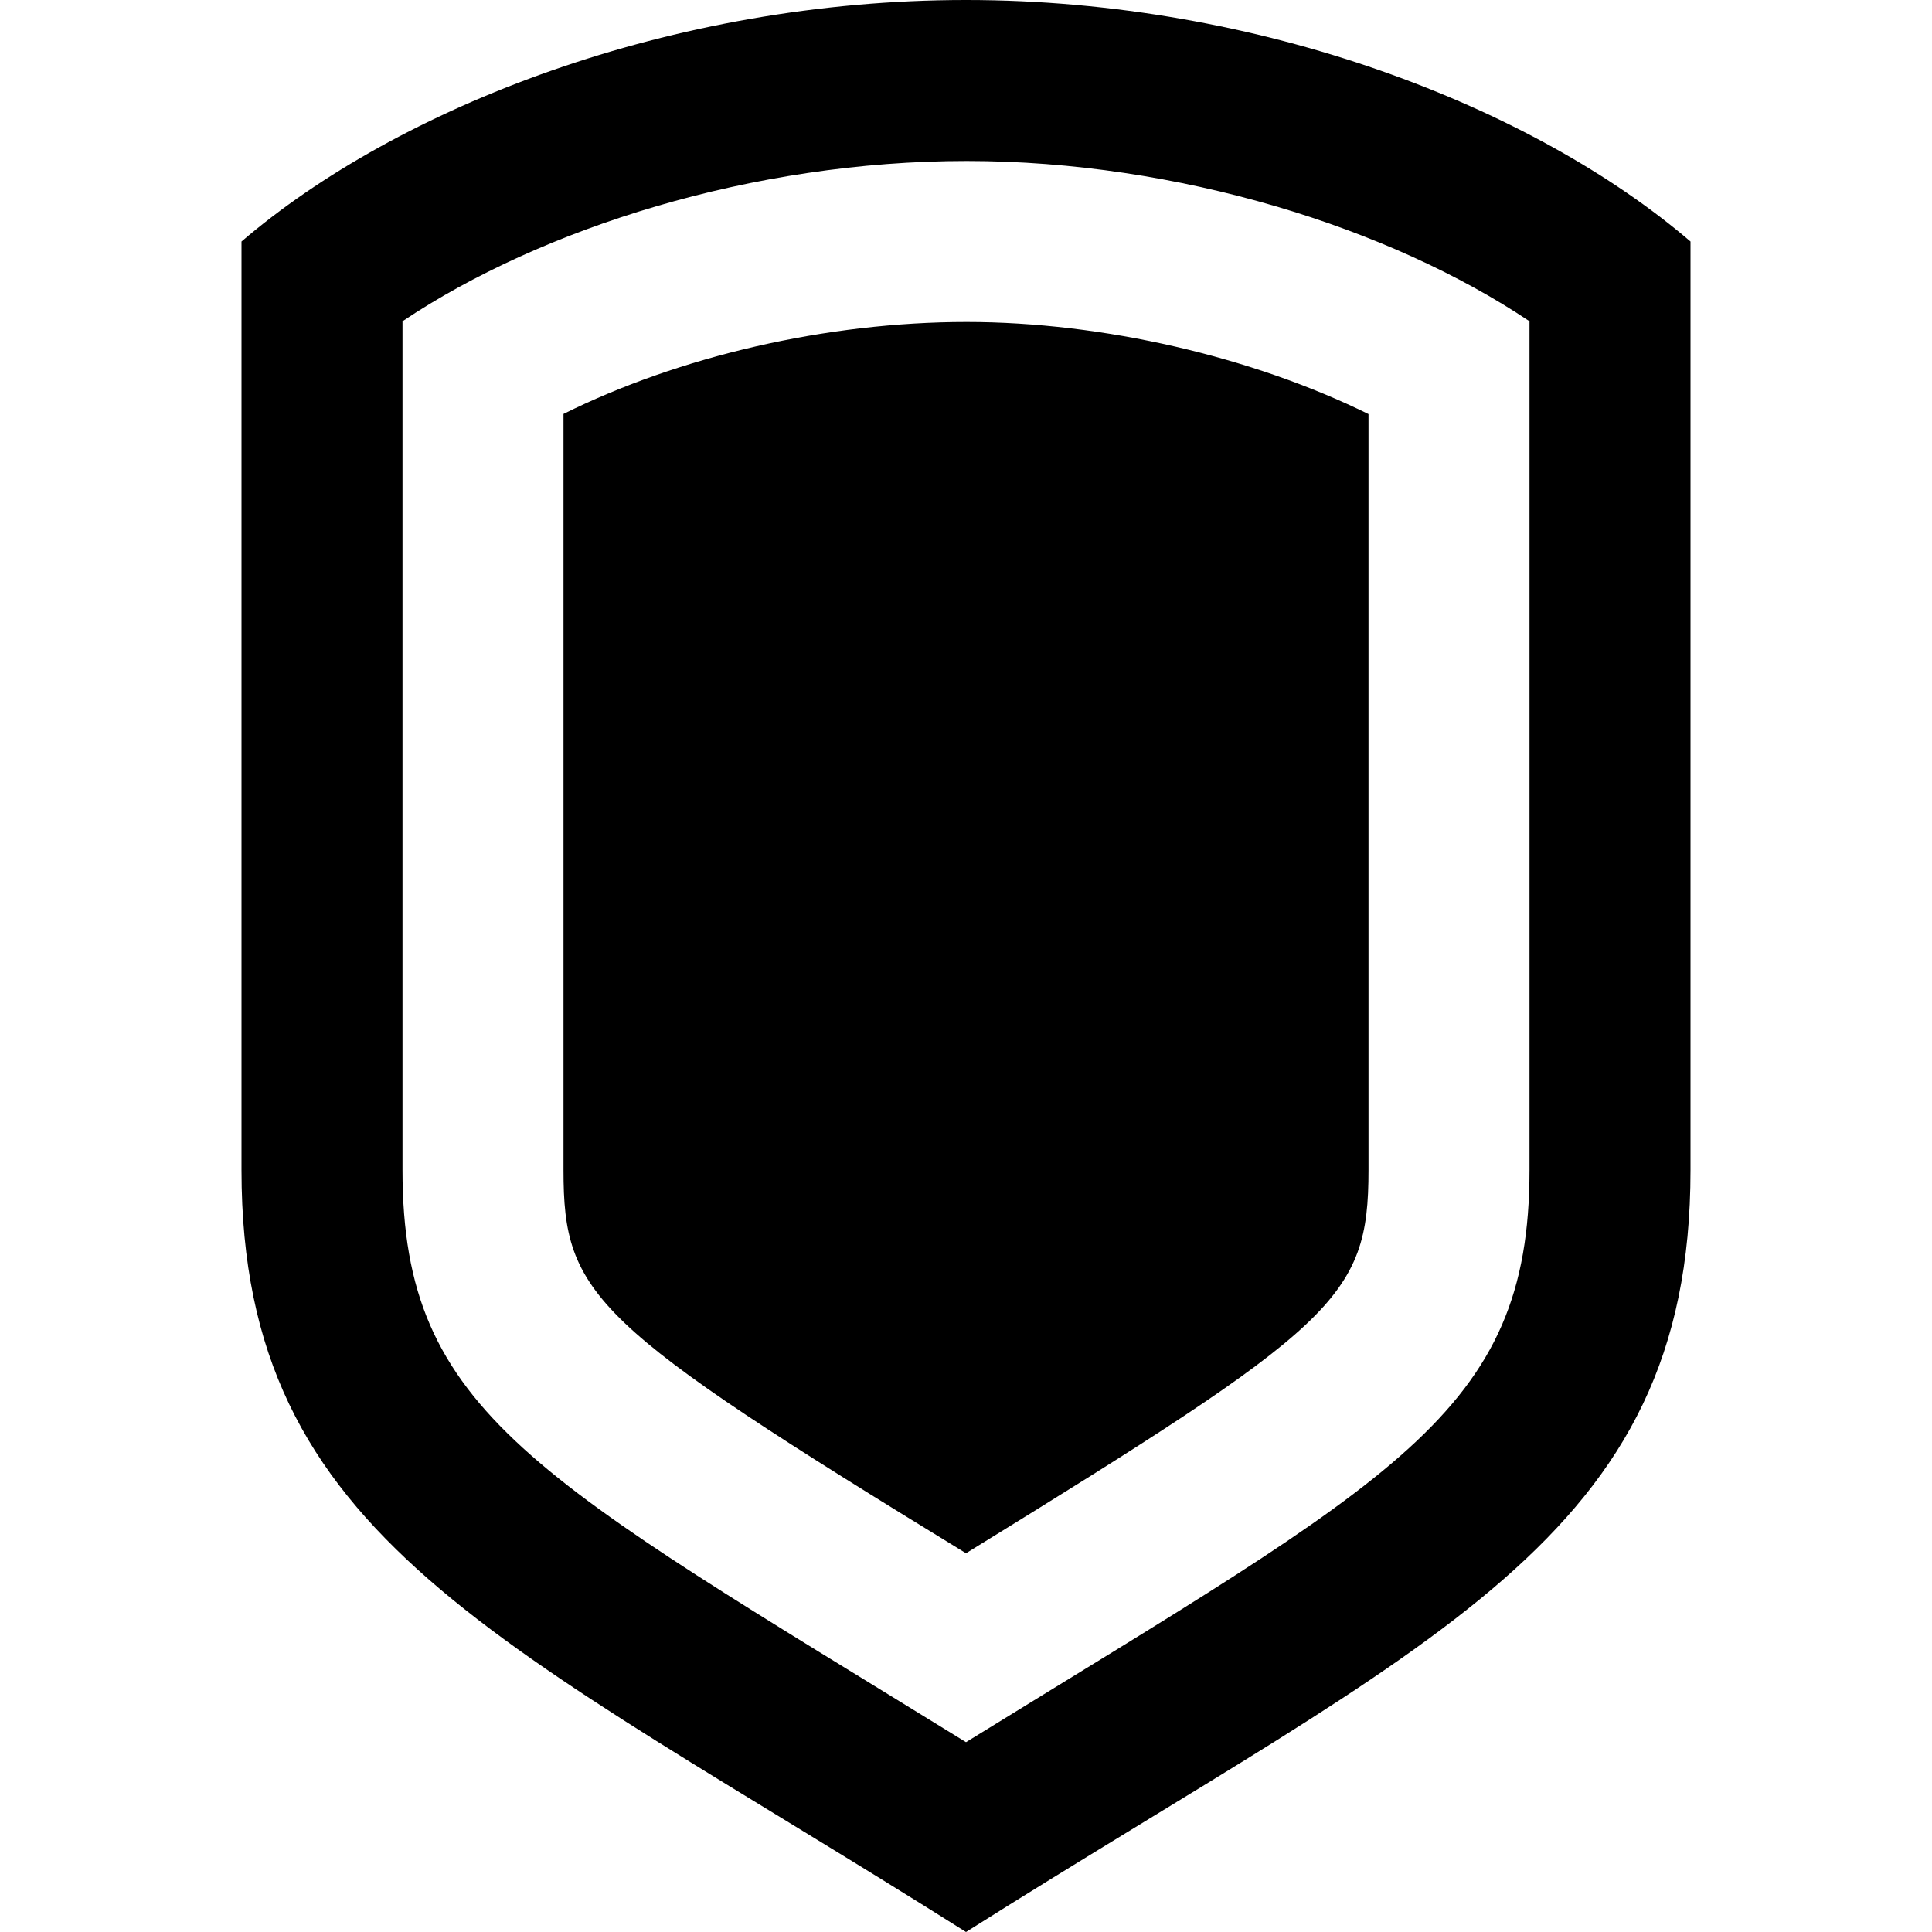
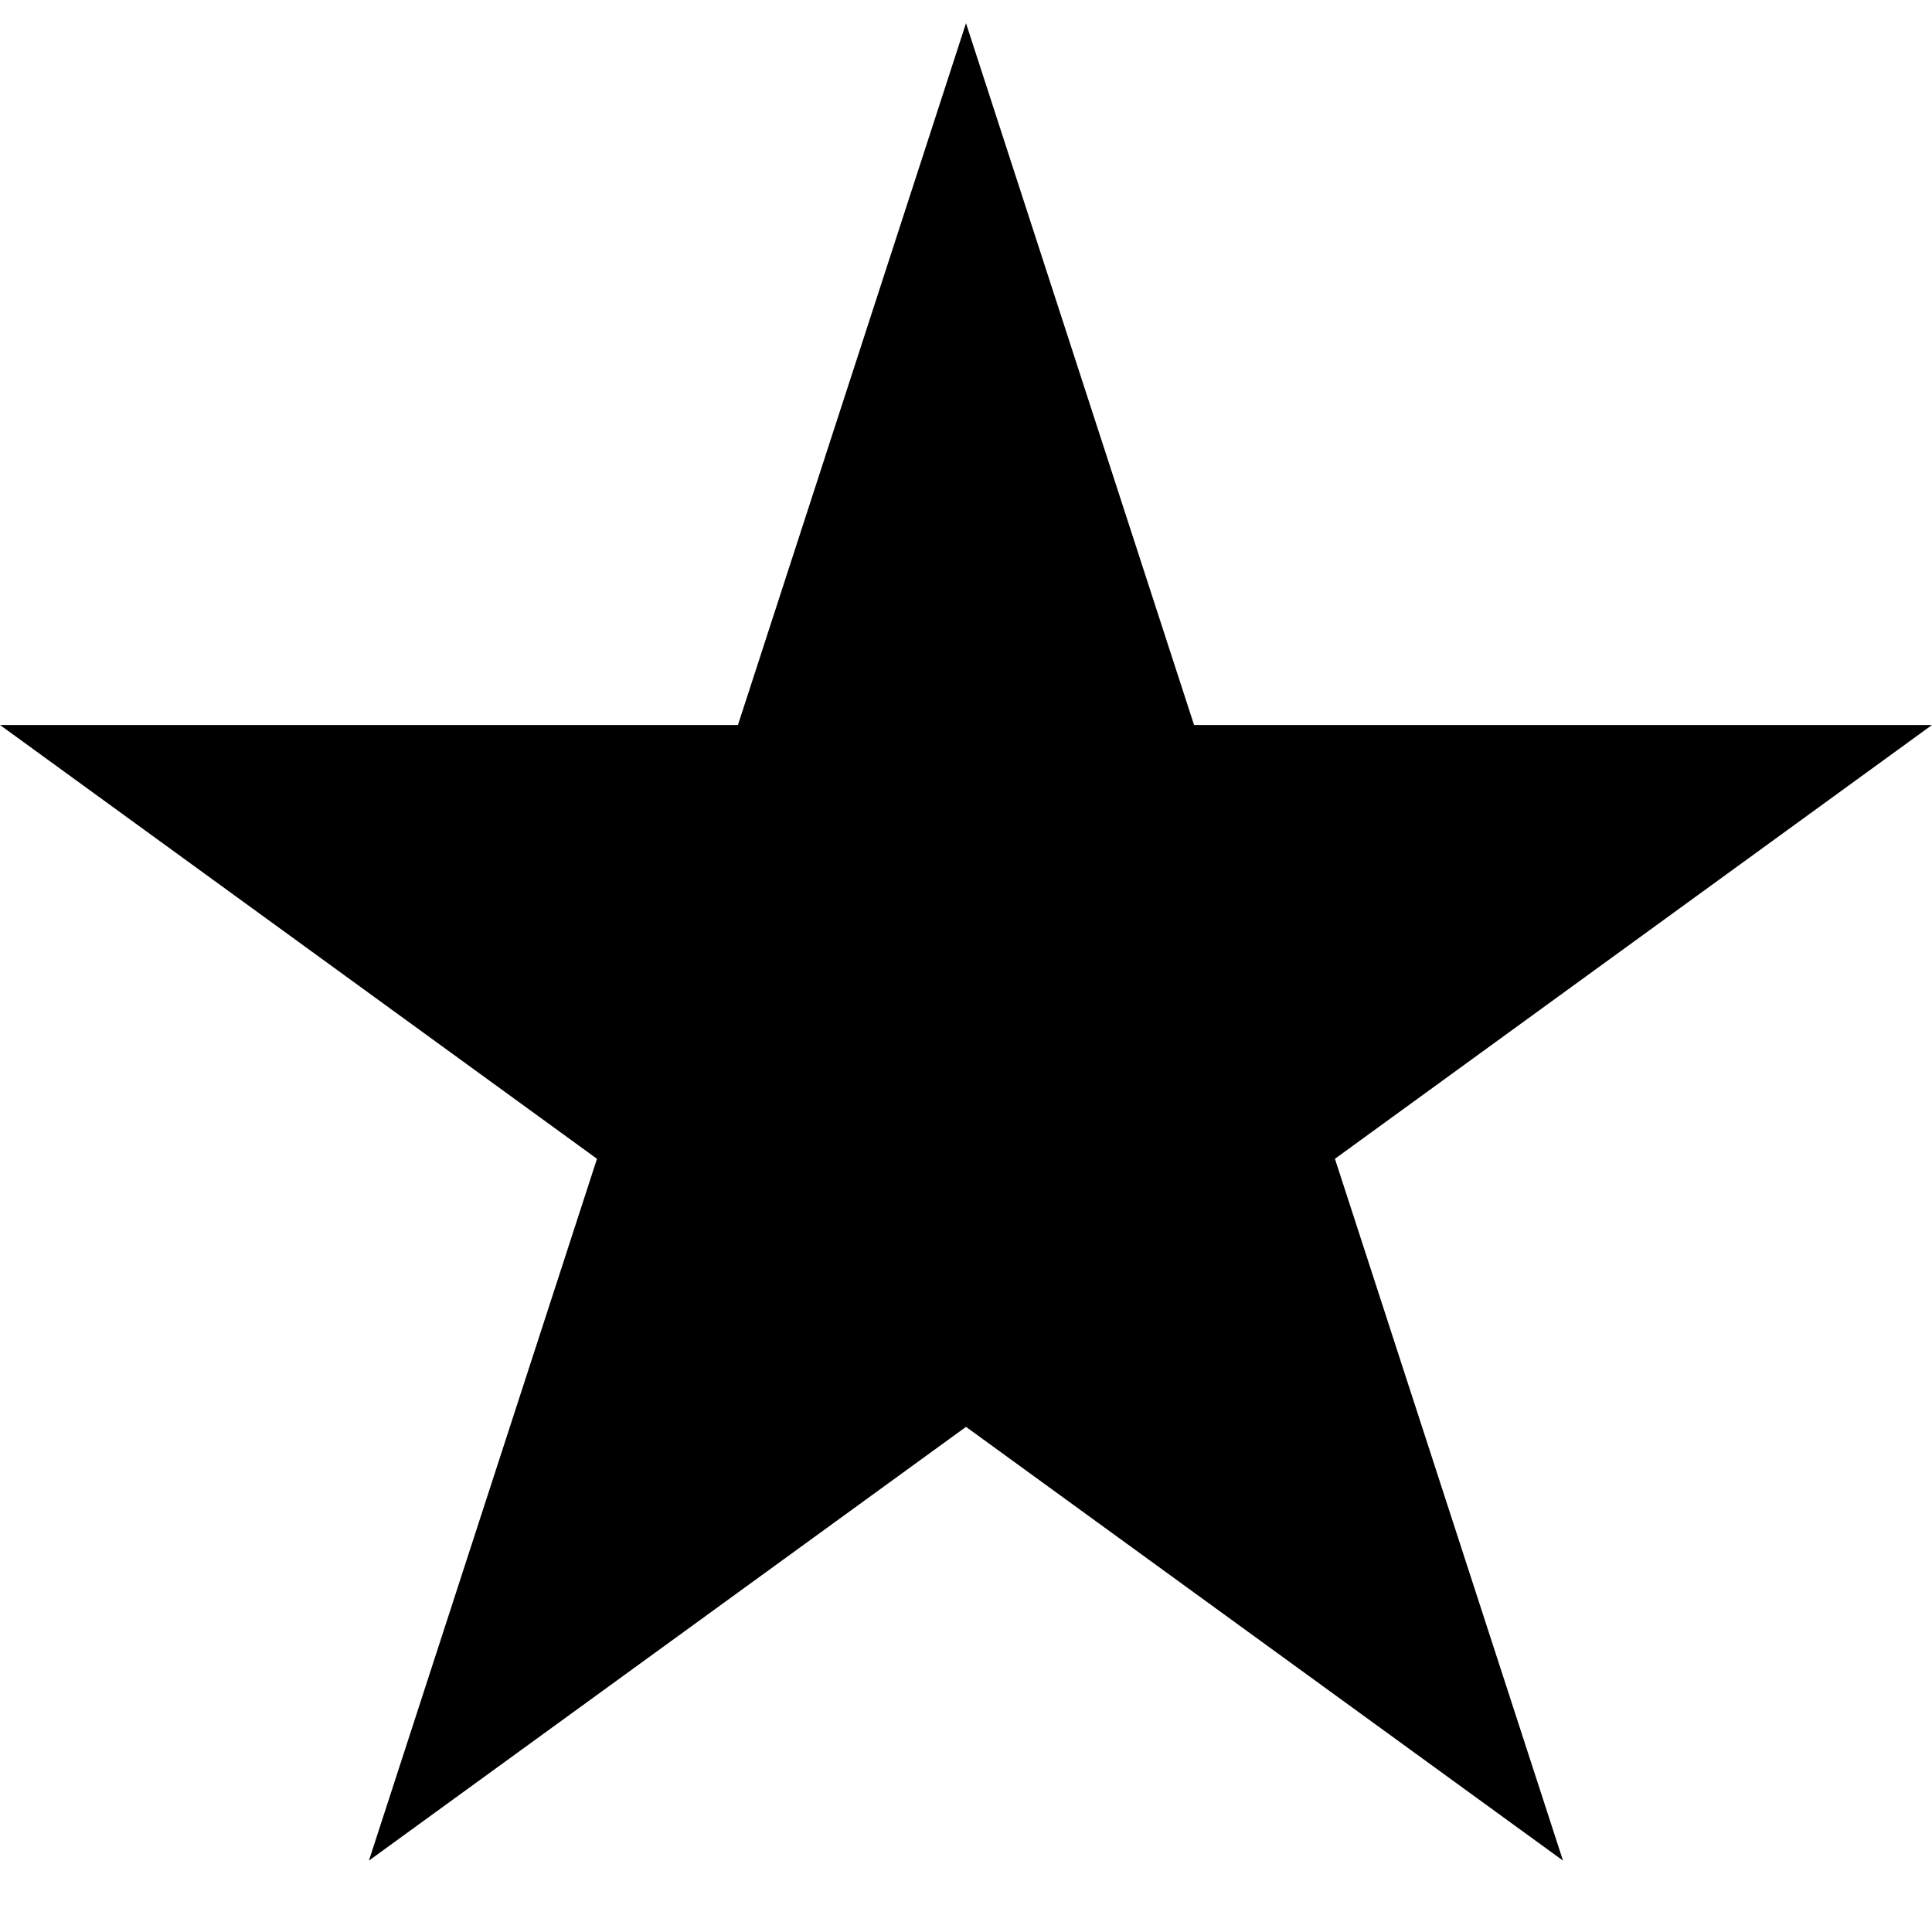
<svg xmlns="http://www.w3.org/2000/svg" width="24" height="24" viewBox="0 0 24 24">
-   <path d="M12.007 4c1.699 0 3.555.435 4.993 1.144v9.392c0 1.602-.414 1.932-5 4.759-4.639-2.839-5-3.199-5-4.759v-9.394c1.441-.716 3.271-1.142 5.007-1.142zm8.993-1v11.536c0 4.602-3.204 5.803-9 9.464-5.796-3.661-9-4.863-9-9.464v-11.536c1.945-1.666 5.336-3 9-3s7.055 1.334 9 3zm-2 .991c-1.729-1.159-4.361-1.991-6.993-1.991-2.654 0-5.281.834-7.007 1.991v10.544c0 3.029 1.658 3.811 7 7.107 5.336-3.293 7-4.075 7-7.107v-10.544z" />
+   <path d="M12 .288l2.833 8.718h9.167l-7.417 5.389 2.833 8.718-7.416-5.388-7.417 5.388 2.833-8.718-7.416-5.389h9.167z" />
</svg>
